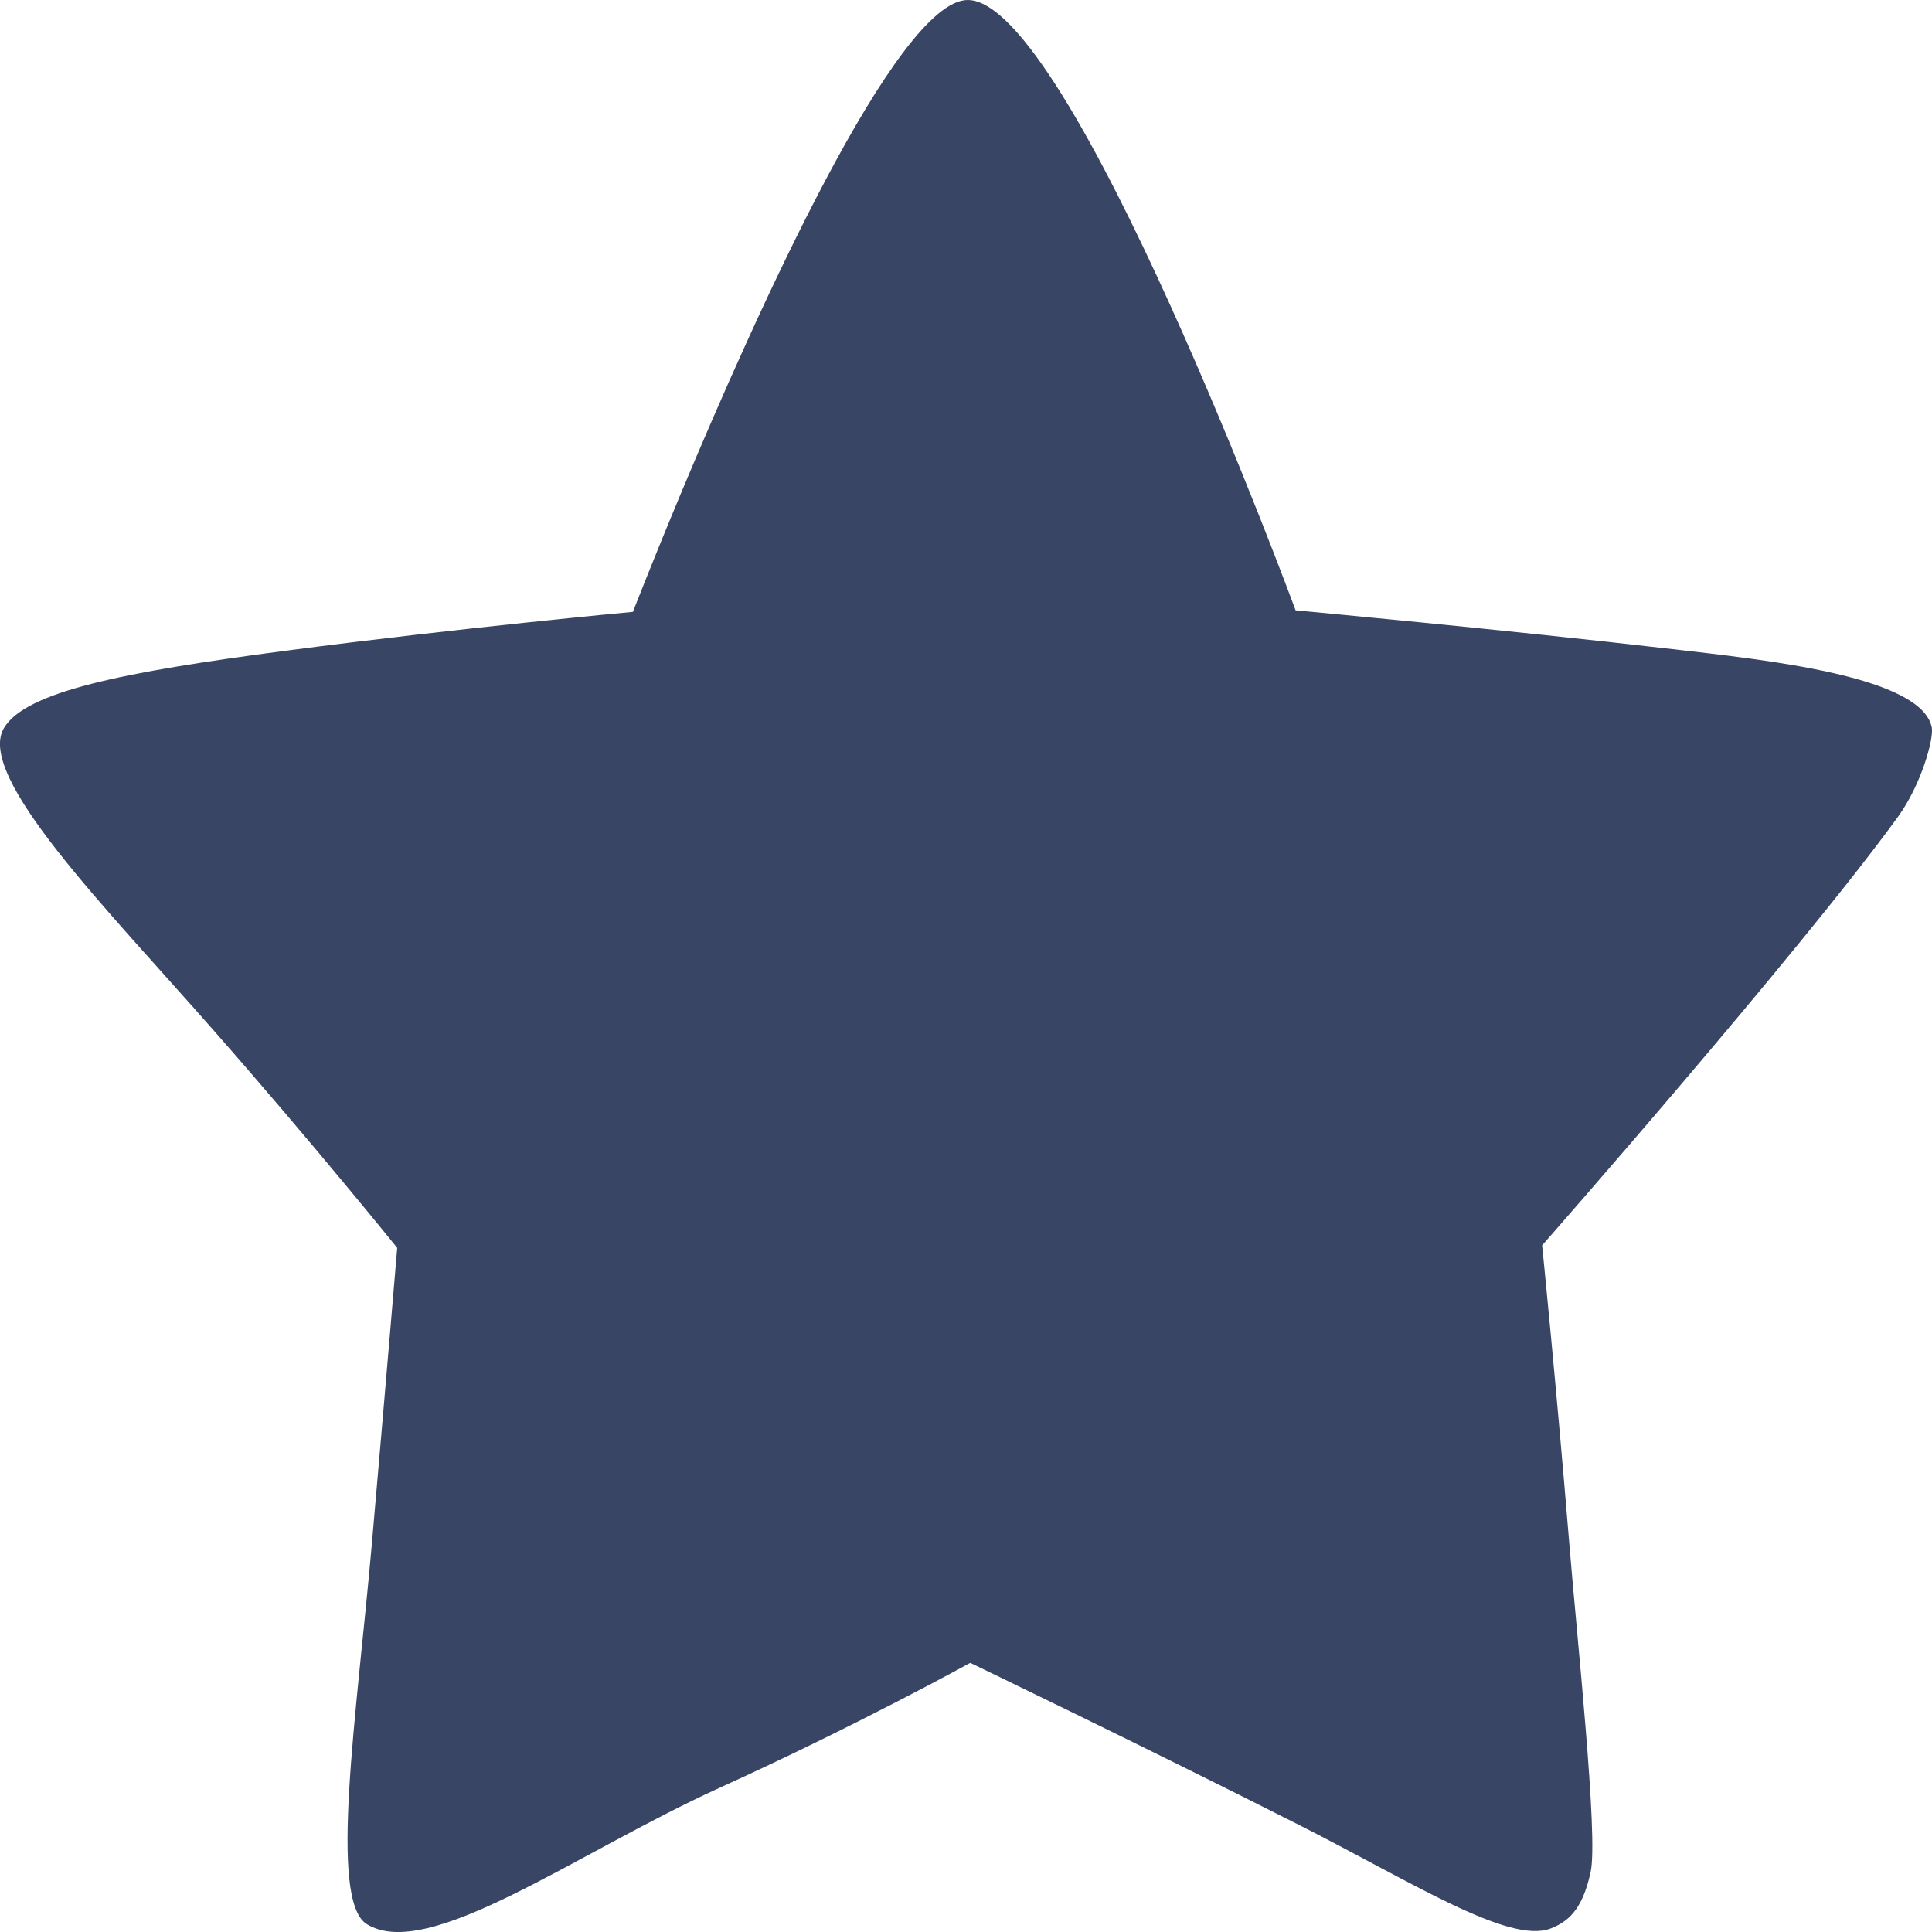
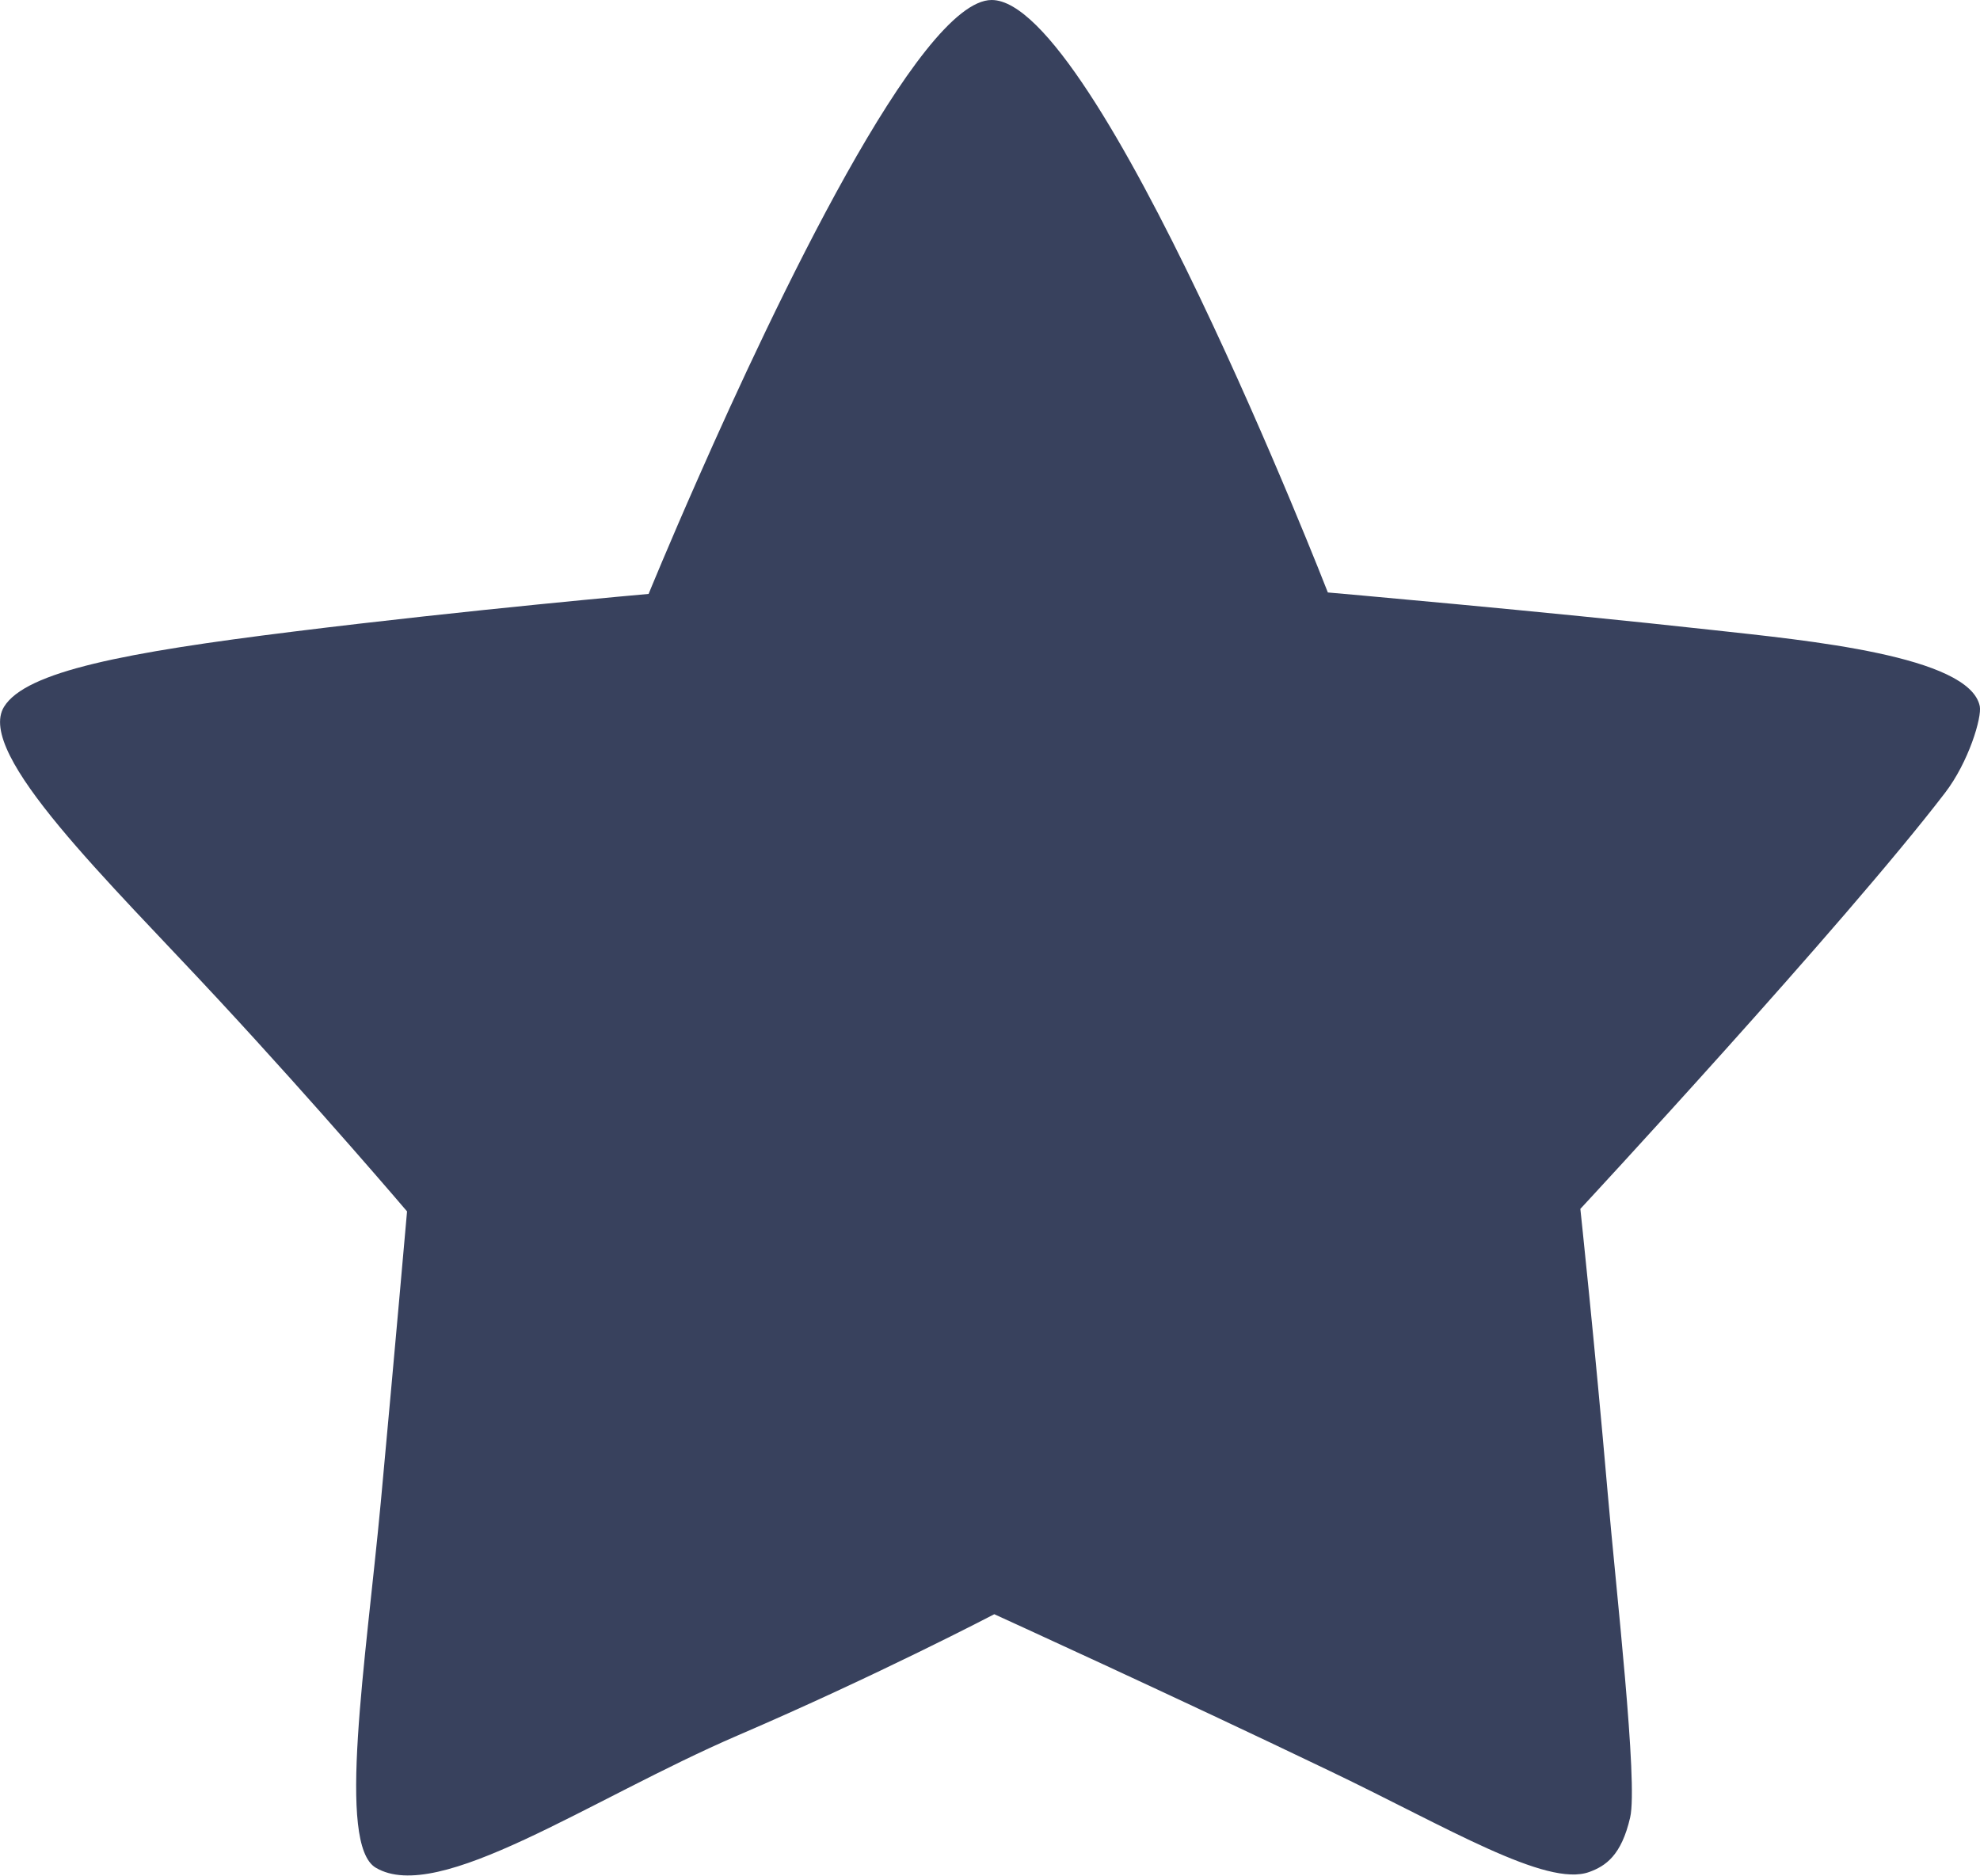
- <svg xmlns="http://www.w3.org/2000/svg" width="10" height="10" viewBox="0 0 10 10" fill="none">
-   <path fill-rule="evenodd" clip-rule="evenodd" d="M3.526 2.55C3.911 1.629 4.642 0 5.009 0C5.541 -6.72744e-05 6.706 3.159 6.706 3.159C6.706 3.159 7.786 3.259 8.658 3.36C9.121 3.414 9.947 3.497 9.999 3.766C10.01 3.824 9.944 4.063 9.823 4.229C9.311 4.934 7.982 6.446 7.982 6.446C7.982 6.446 8.055 7.168 8.12 7.958C8.161 8.469 8.274 9.505 8.233 9.69C8.189 9.894 8.109 9.949 8.026 9.982C7.81 10.065 7.307 9.741 6.72 9.444C5.92 9.039 5.022 8.607 5.022 8.607C5.022 8.607 4.429 8.934 3.726 9.253C2.976 9.594 2.216 10.157 1.898 9.959C1.7 9.835 1.847 8.869 1.923 8.01C1.994 7.199 2.056 6.459 2.056 6.459C2.056 6.459 1.616 5.913 1.103 5.33C0.549 4.699 -0.126 4.019 0.02 3.769C0.131 3.58 0.634 3.479 1.48 3.368C2.379 3.25 3.276 3.167 3.276 3.167C3.276 3.167 3.374 2.914 3.526 2.55Z" fill="#384564" />
+ <svg xmlns="http://www.w3.org/2000/svg" width="19" height="18" viewBox="0 0 19 18" fill="none">
+   <path fill-rule="evenodd" clip-rule="evenodd" d="M6.699 4.59C7.43 2.931 8.82 0 9.516 0C10.527 -0.001 12.742 5.686 12.742 5.686C12.742 5.686 14.792 5.865 16.449 6.048C17.329 6.145 18.9 6.293 18.998 6.778C19.019 6.883 18.893 7.312 18.663 7.611C17.69 8.881 15.165 11.602 15.165 11.602C15.165 11.602 15.304 12.902 15.427 14.325C15.506 15.245 15.72 17.108 15.643 17.442C15.559 17.808 15.407 17.909 15.25 17.966C14.838 18.116 13.883 17.534 12.768 17C11.249 16.27 9.541 15.492 9.541 15.492C9.541 15.492 8.415 16.081 7.08 16.655C5.654 17.27 4.209 18.282 3.606 17.925C3.23 17.703 3.509 15.964 3.654 14.418C3.789 12.959 3.906 11.626 3.906 11.626C3.906 11.626 3.07 10.643 2.096 9.593C1.044 8.458 -0.239 7.233 0.039 6.783C0.248 6.443 1.205 6.261 2.812 6.062C4.519 5.85 6.224 5.7 6.224 5.7C6.224 5.7 6.41 5.244 6.699 4.59Z" fill="#38415D" />
</svg>
